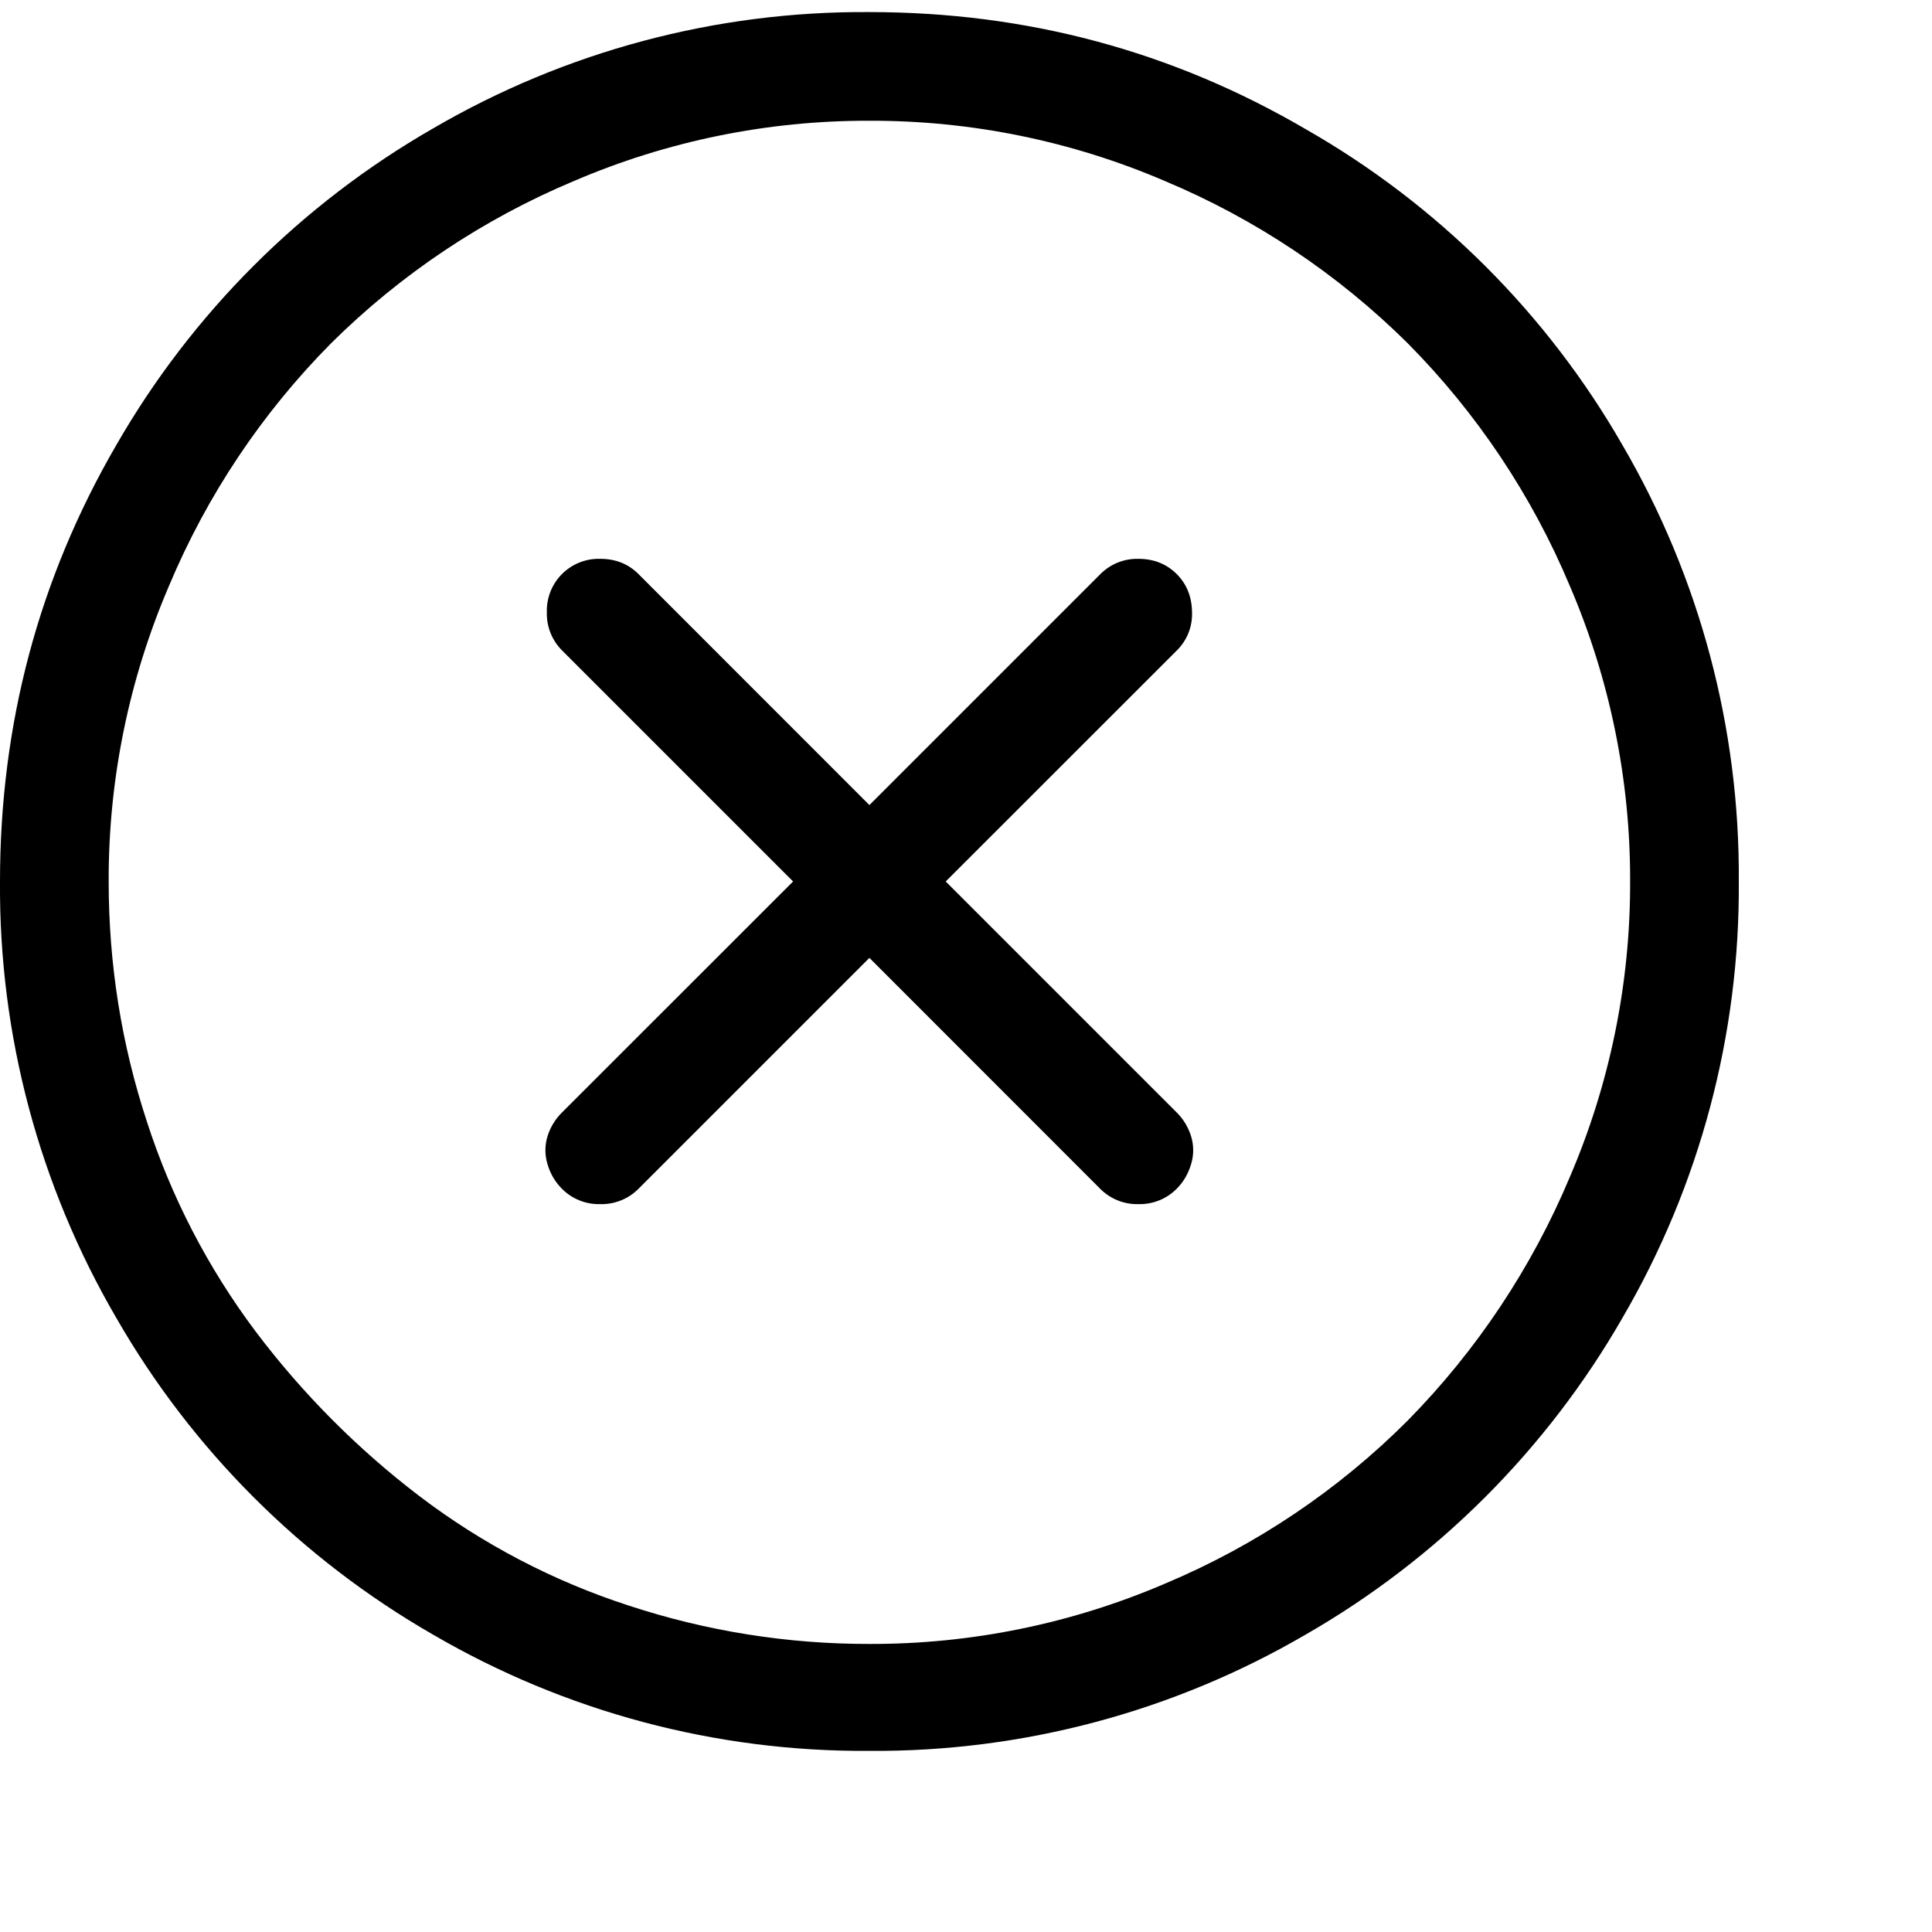
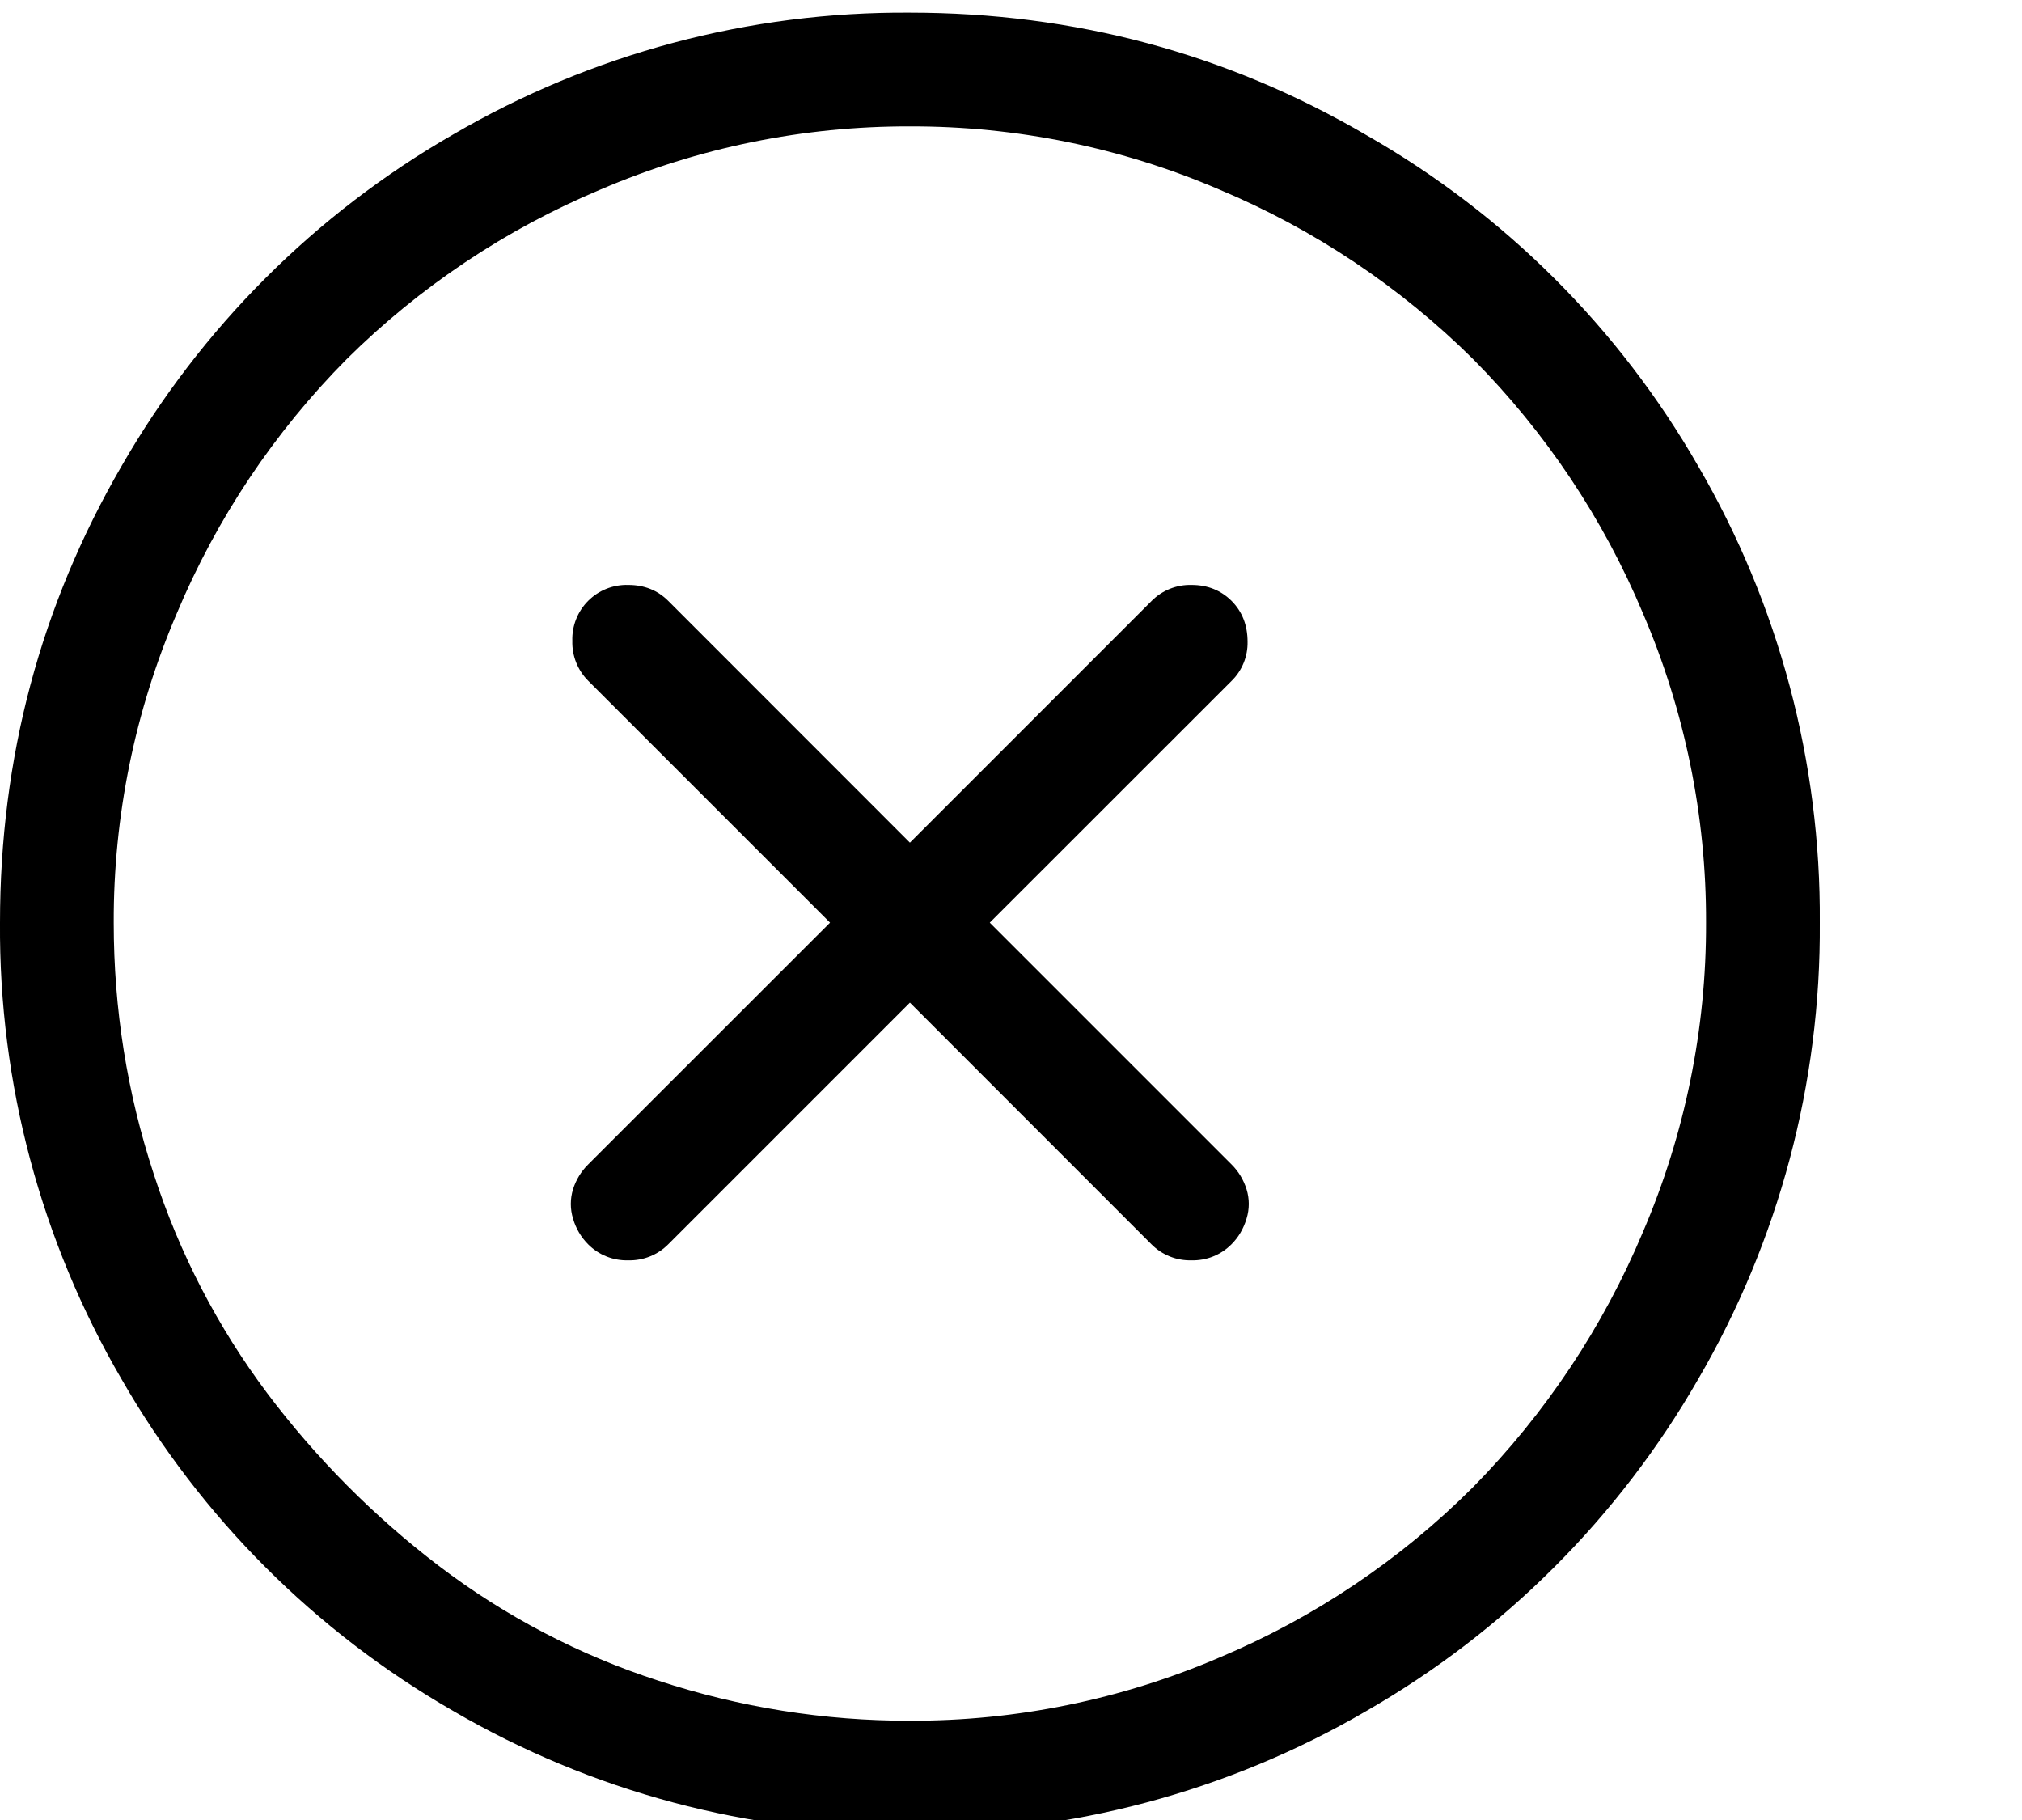
- <svg xmlns="http://www.w3.org/2000/svg" xmlns:xlink="http://www.w3.org/1999/xlink" viewBox="0 0 20 20">
+ <svg xmlns="http://www.w3.org/2000/svg" xmlns:xlink="http://www.w3.org/1999/xlink" viewBox="0 0 20 18">
  <defs>
    <path d="M13.518 1.338a8.821 8.821 0 0 1 3.278 3.27A8.841 8.841 0 0 1 18 9.124a8.841 8.841 0 0 1-1.204 4.518 8.888 8.888 0 0 1-3.278 3.278A8.841 8.841 0 0 1 9 18.125a8.841 8.841 0 0 1-4.518-1.204 8.888 8.888 0 0 1-3.278-3.278A8.841 8.841 0 0 1 0 9.125C0 7.496.401 5.99 1.204 4.607A8.888 8.888 0 0 1 4.482 1.33 8.841 8.841 0 0 1 9 .125c1.629 0 3.135.404 4.518 1.213zM9 17.018a7.698 7.698 0 0 0 3.059-.624 7.837 7.837 0 0 0 2.513-1.688 8.017 8.017 0 0 0 1.679-2.522 7.698 7.698 0 0 0 .624-3.059 7.698 7.698 0 0 0-.624-3.059 7.911 7.911 0 0 0-1.679-2.513 7.911 7.911 0 0 0-2.513-1.679A7.698 7.698 0 0 0 9 1.25a7.698 7.698 0 0 0-3.059.624 7.911 7.911 0 0 0-2.513 1.679 7.911 7.911 0 0 0-1.679 2.513 7.698 7.698 0 0 0-.624 3.059c0 .855.132 1.685.396 2.487a7.417 7.417 0 0 0 1.125 2.171 8.822 8.822 0 0 0 1.696 1.705 7.3 7.3 0 0 0 2.17 1.134A7.92 7.92 0 0 0 9 17.018zm3.34-10.67a.526.526 0 0 1-.158.386L9.79 9.125l2.39 2.39c.071.07.12.153.15.247a.49.49 0 0 1 0 .29c-.03.1-.079.184-.15.255a.537.537 0 0 1-.395.158.537.537 0 0 1-.395-.158L9 9.916l-2.39 2.39a.537.537 0 0 1-.396.159.537.537 0 0 1-.396-.158.589.589 0 0 1-.15-.255.49.49 0 0 1 0-.29.594.594 0 0 1 .15-.246L8.21 9.125l-2.39-2.39a.537.537 0 0 1-.159-.396.537.537 0 0 1 .554-.554c.158 0 .29.053.395.158L9 8.334l2.39-2.39a.537.537 0 0 1 .396-.159c.158 0 .29.053.396.158.105.106.158.24.158.405z" id="a" />
  </defs>
  <use fill="#000" xlink:href="#a" fill-rule="evenodd" />
</svg>
